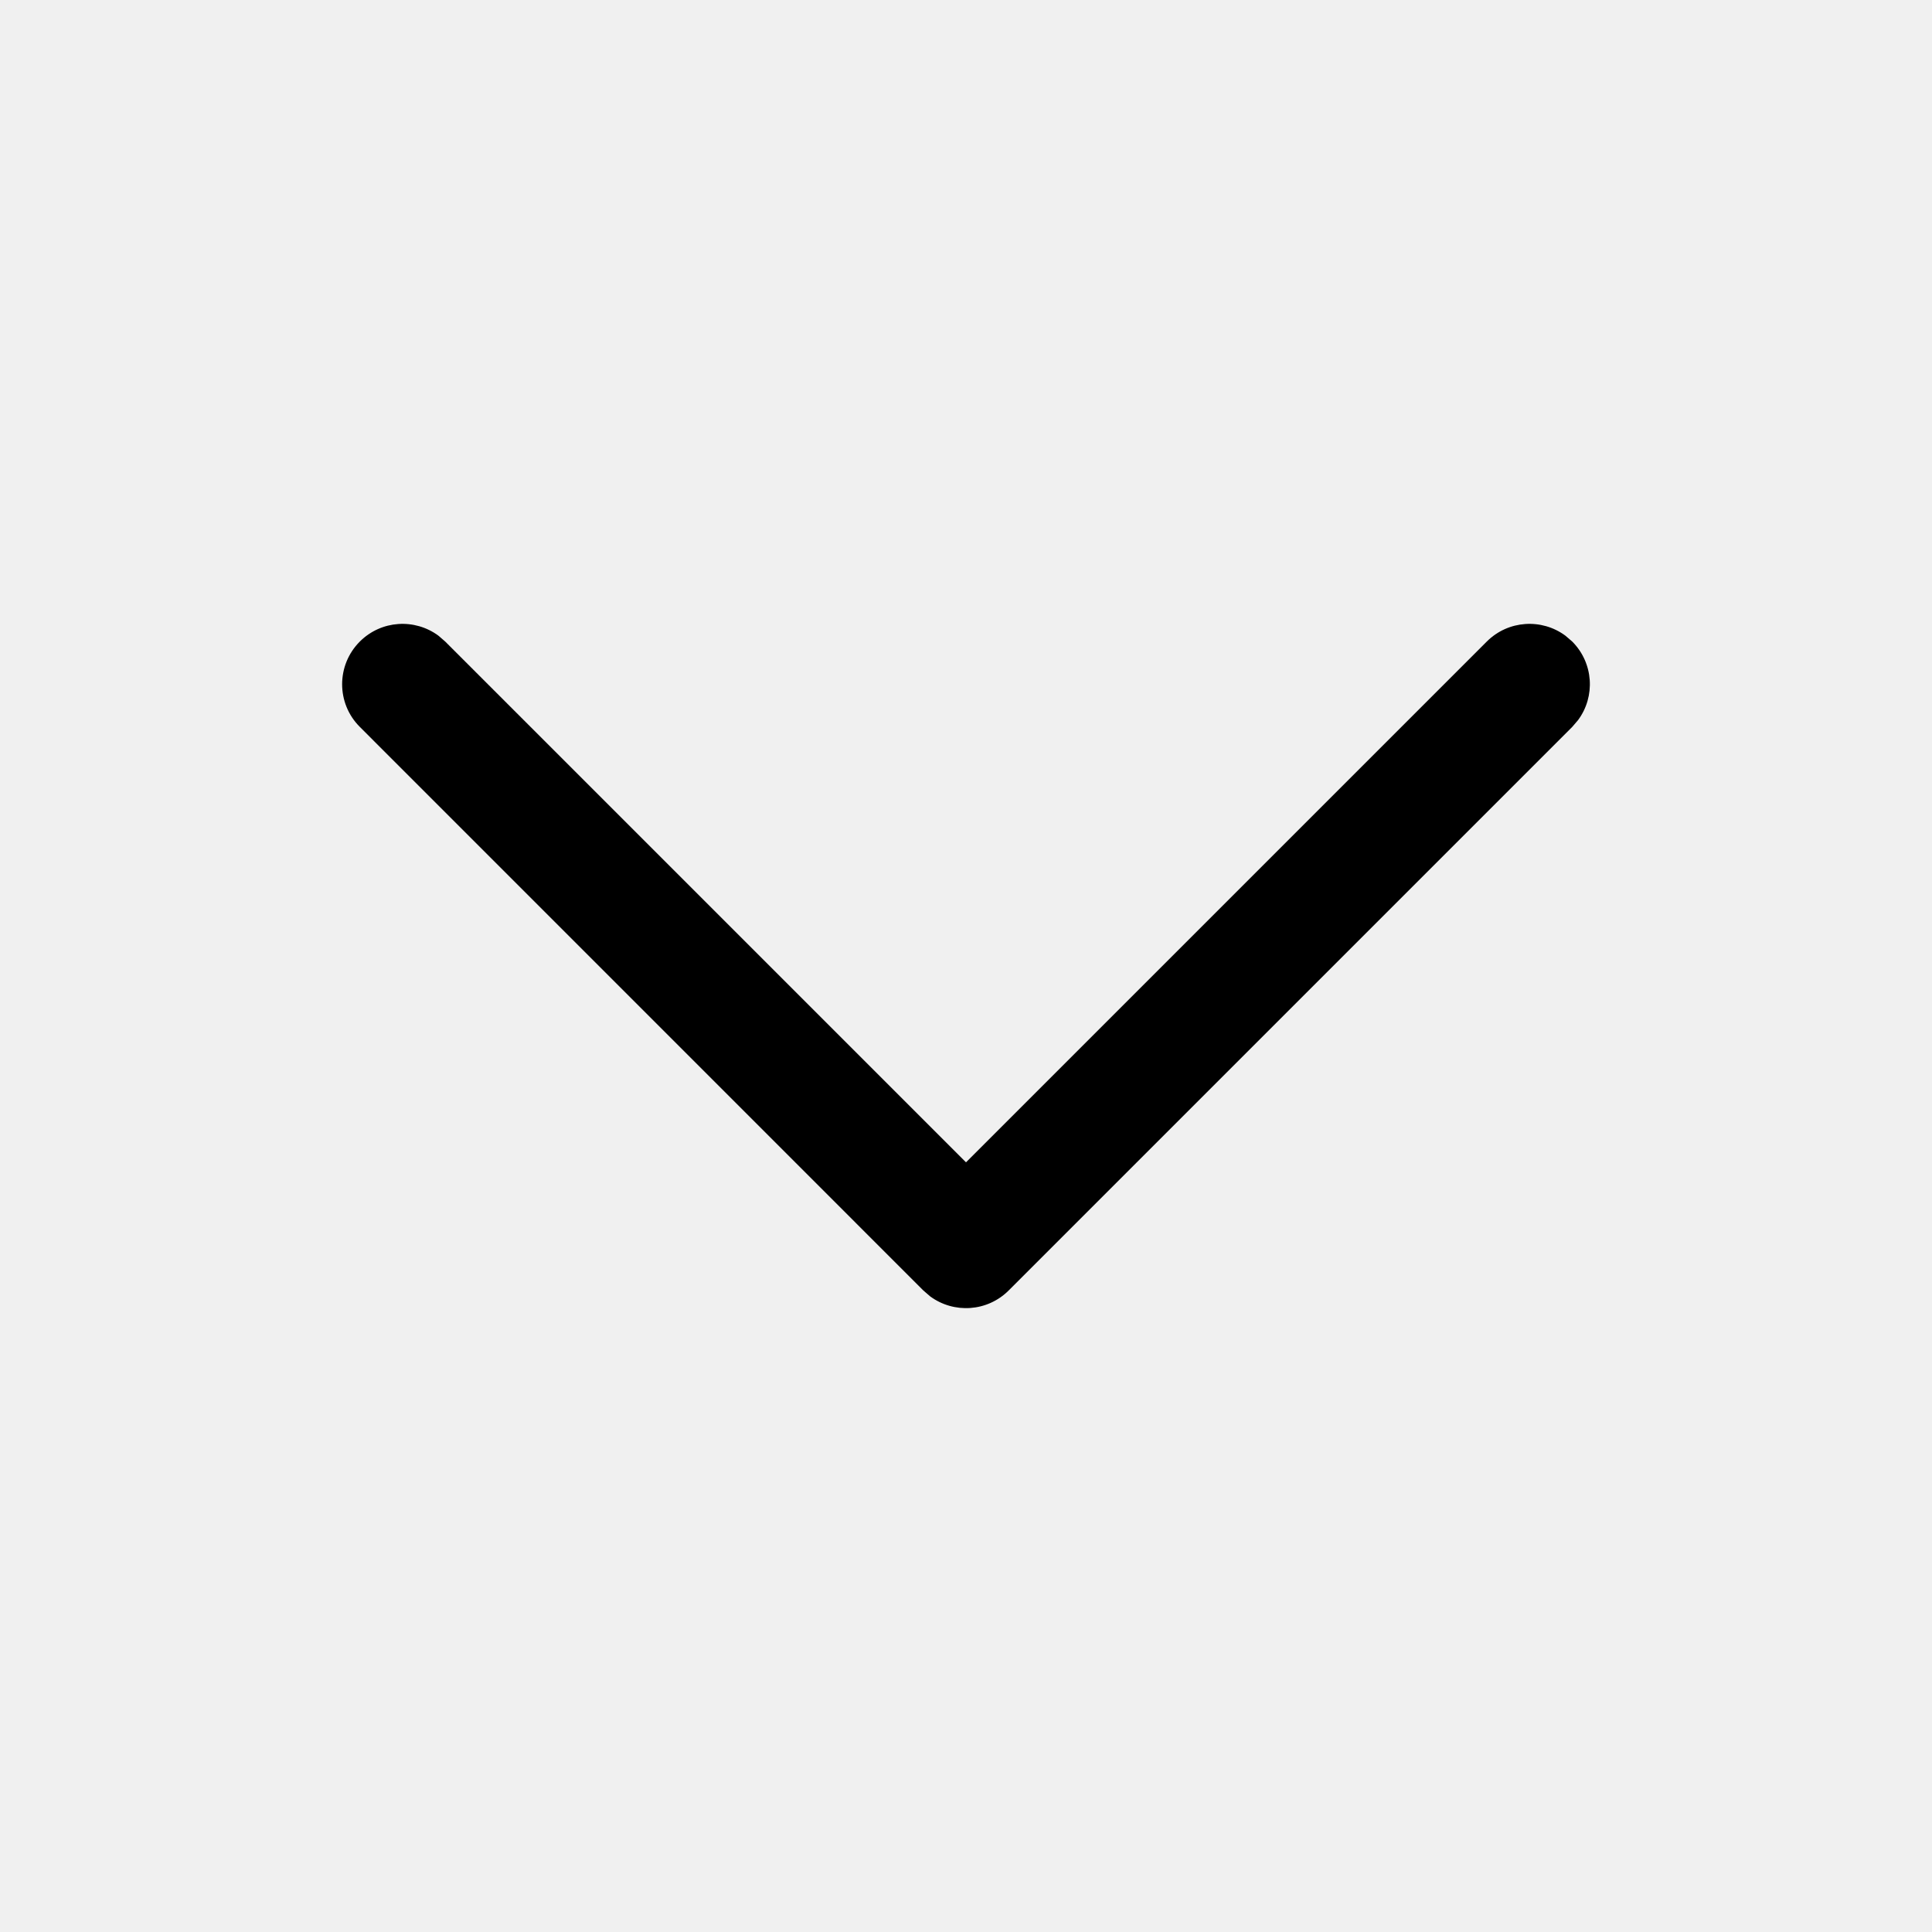
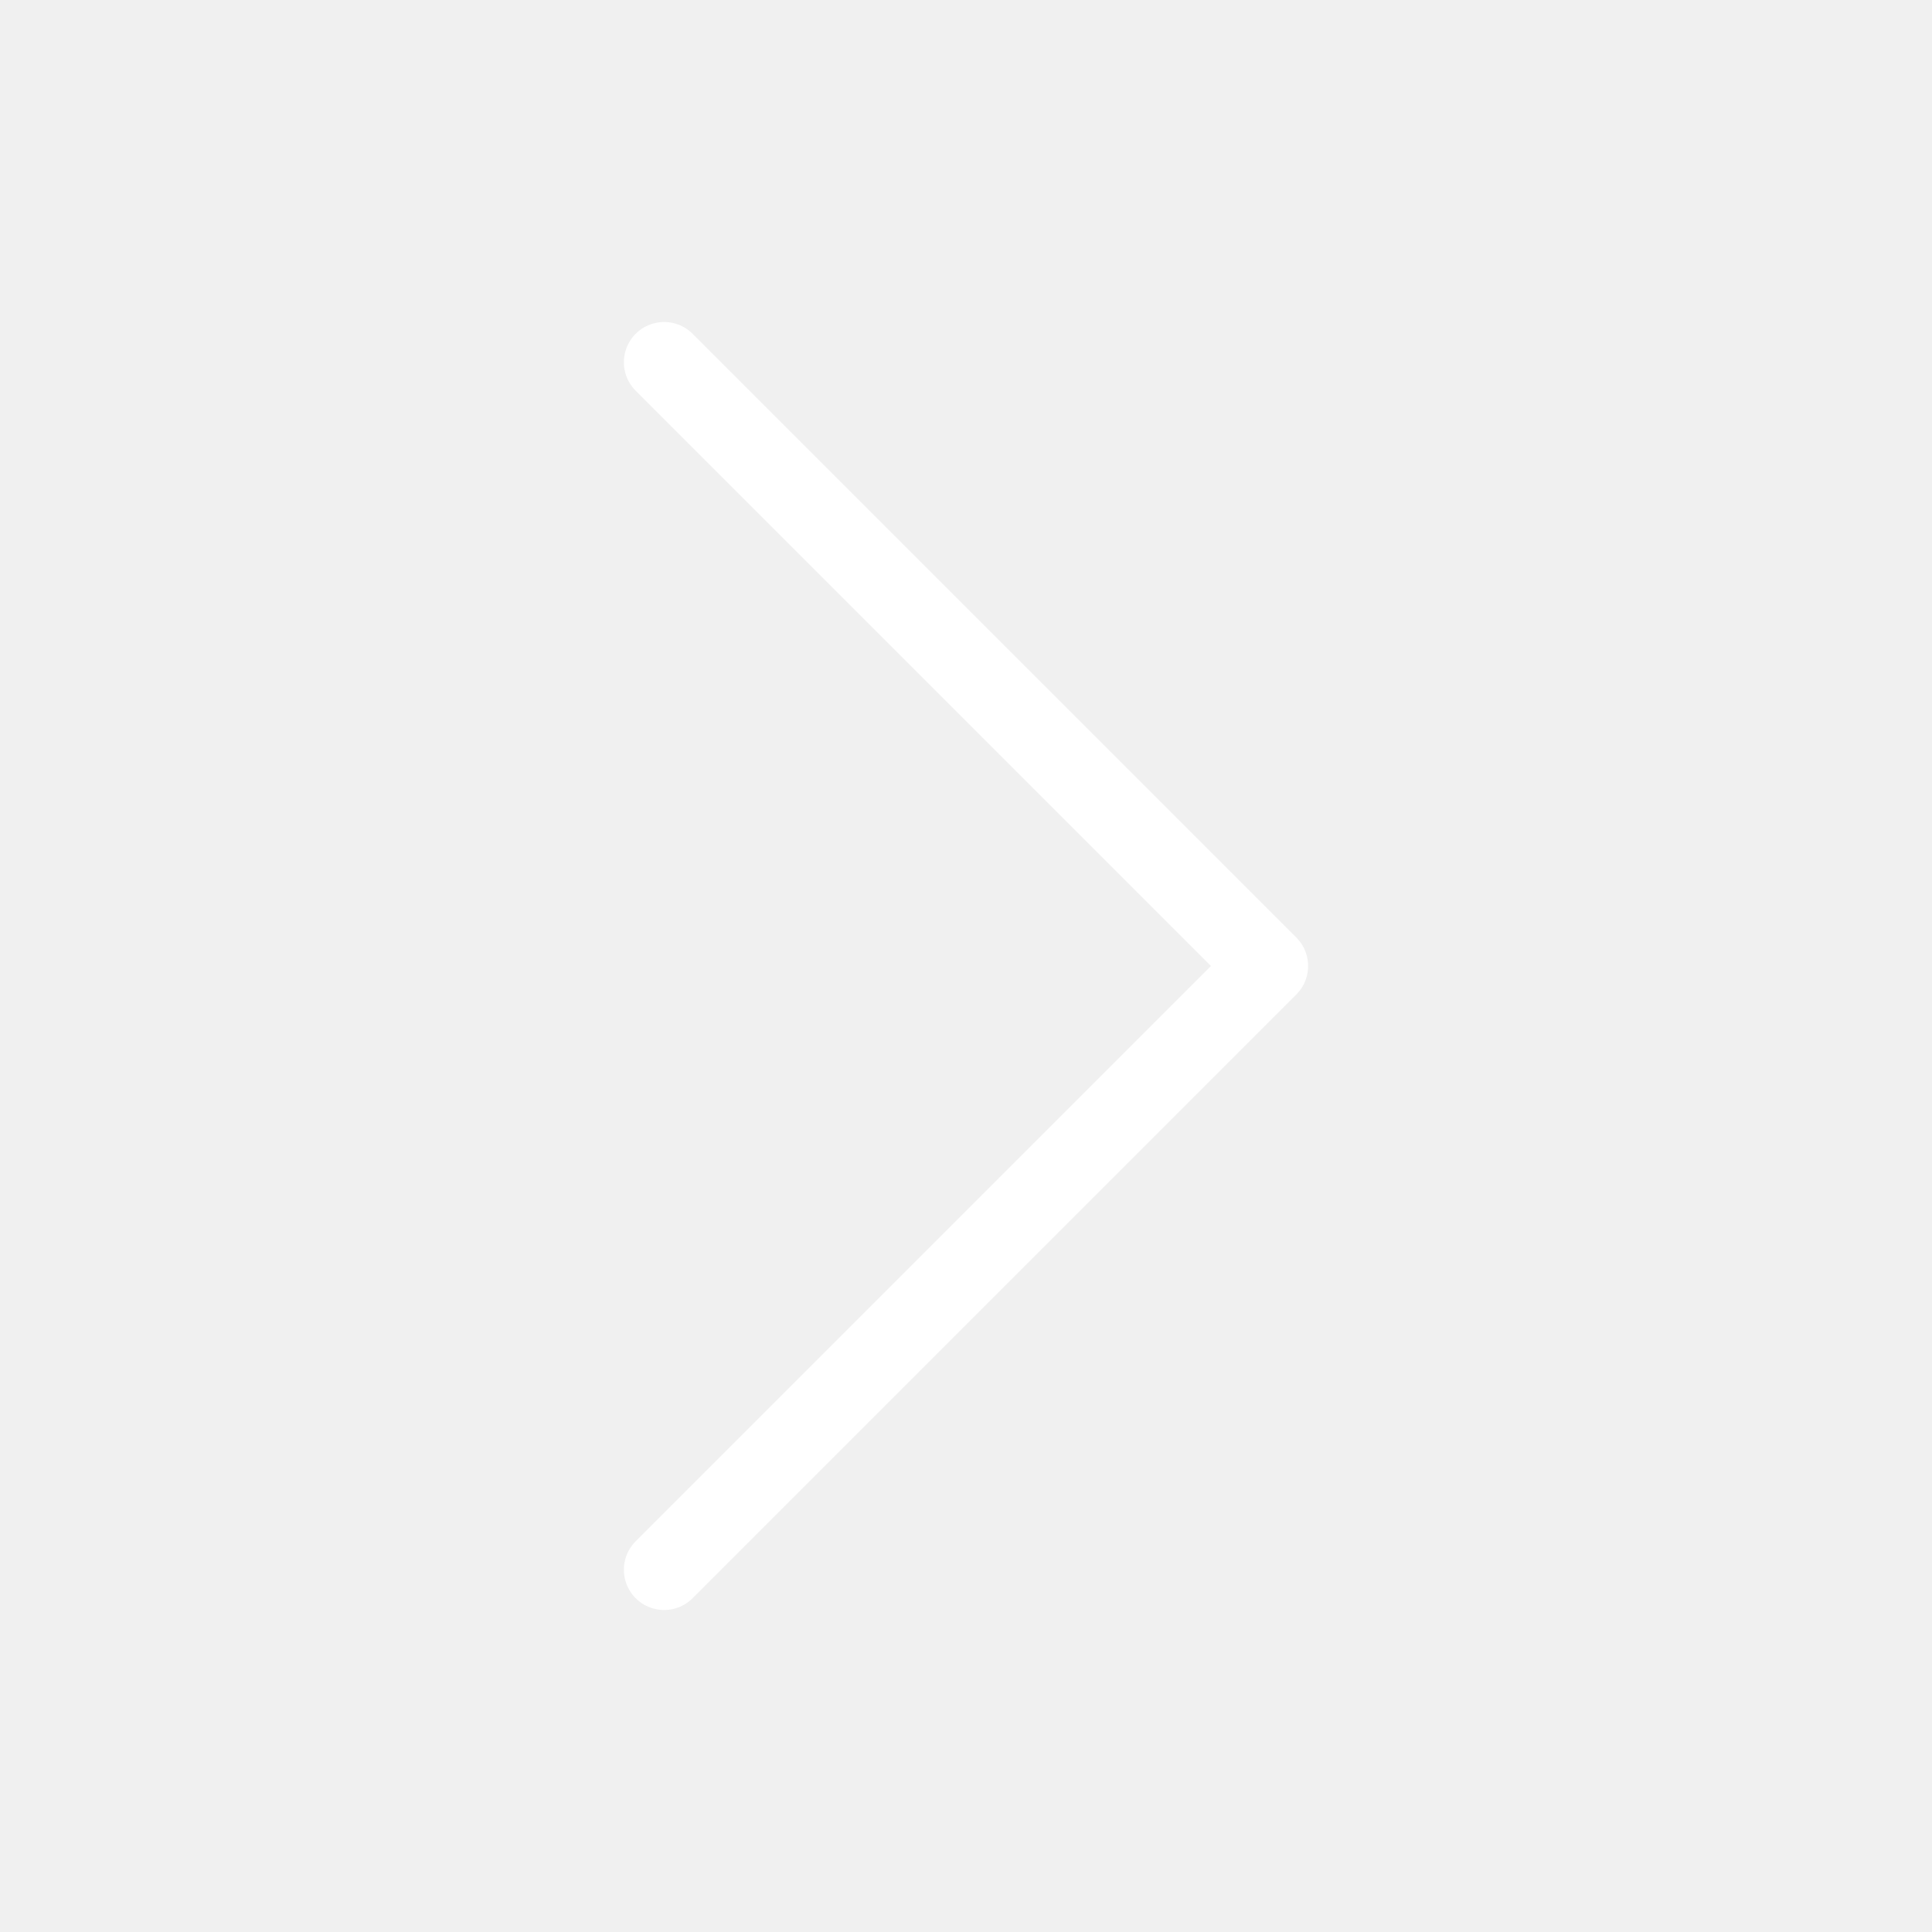
- <svg xmlns="http://www.w3.org/2000/svg" width="32" height="32" viewBox="0 0 32 32" fill="none">
-   <path d="M5.96 10.626C6.315 10.271 6.87 10.239 7.262 10.529L7.374 10.626L16 19.252L24.626 10.626C24.981 10.271 25.537 10.239 25.928 10.529L26.041 10.626C26.395 10.981 26.428 11.537 26.137 11.928L26.041 12.04L16.707 21.374C16.352 21.729 15.797 21.761 15.405 21.471L15.293 21.374L5.96 12.04C5.569 11.65 5.569 11.017 5.96 10.626Z" fill="black" />
+ <svg xmlns="http://www.w3.org/2000/svg" fill="none" viewBox="0 0 24 24" stroke-width="" stroke="white" class="w-6 h-6">
+   <path stroke-linecap="round" stroke-linejoin="round" d="M8.25 4.5l7.5 7.5-7.5 7.5" />
</svg>
